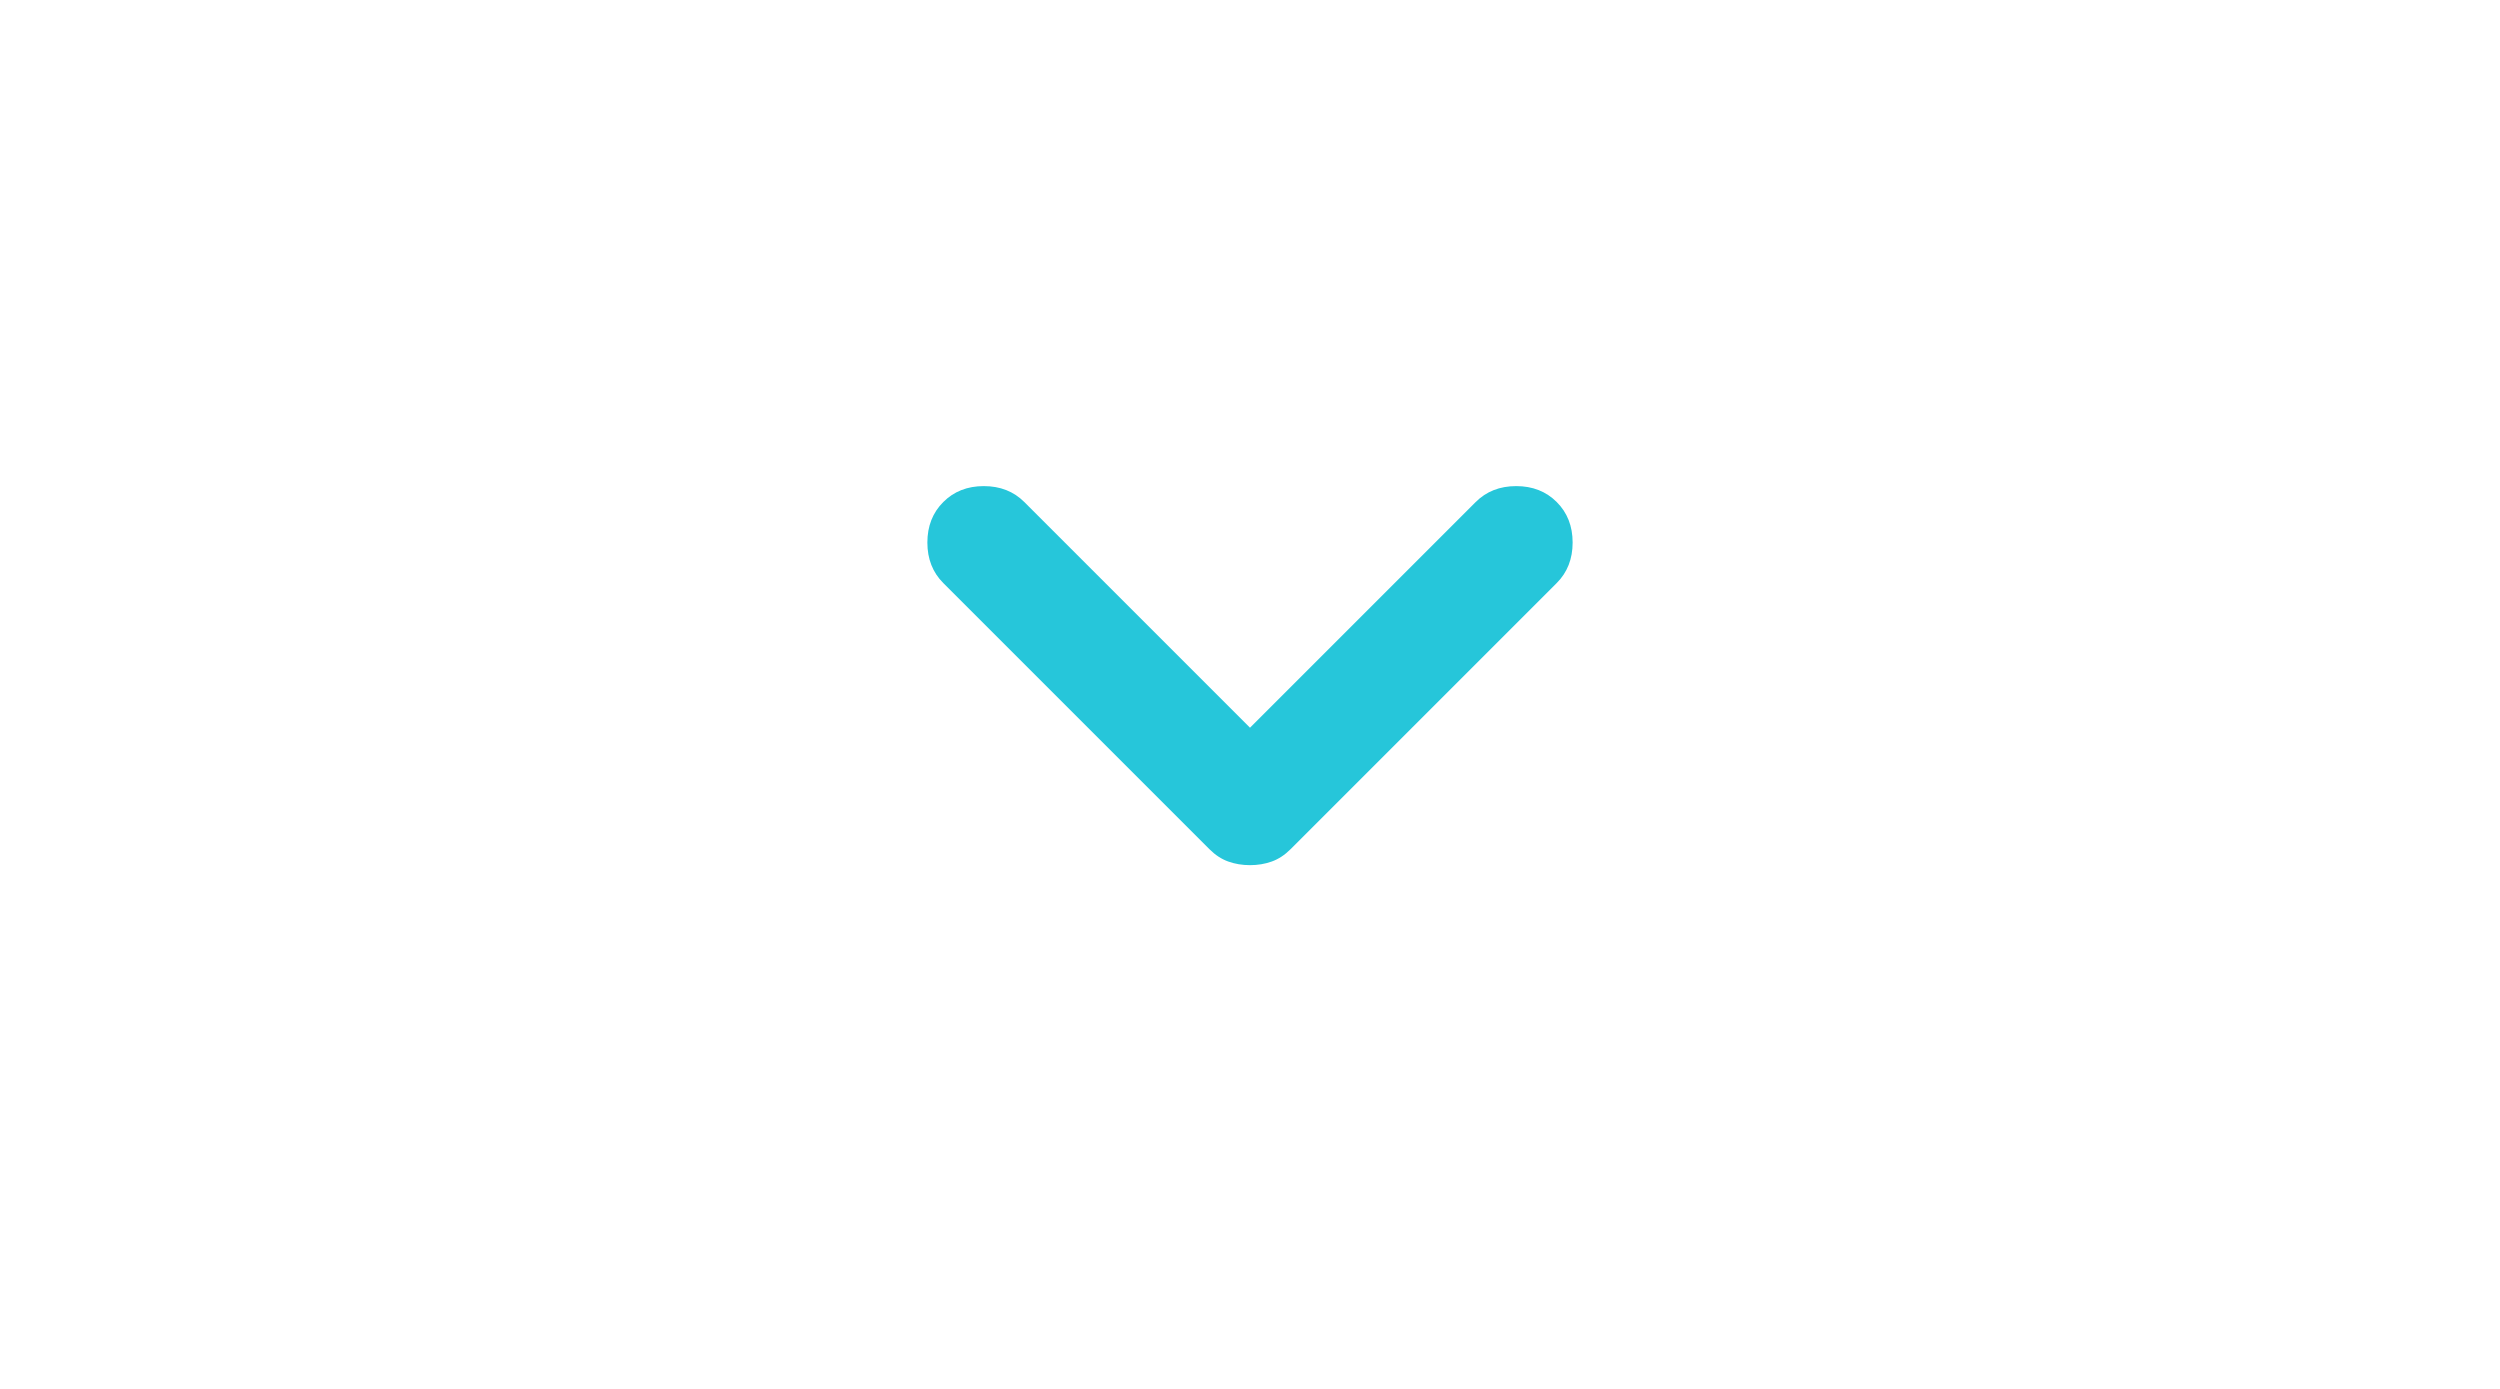
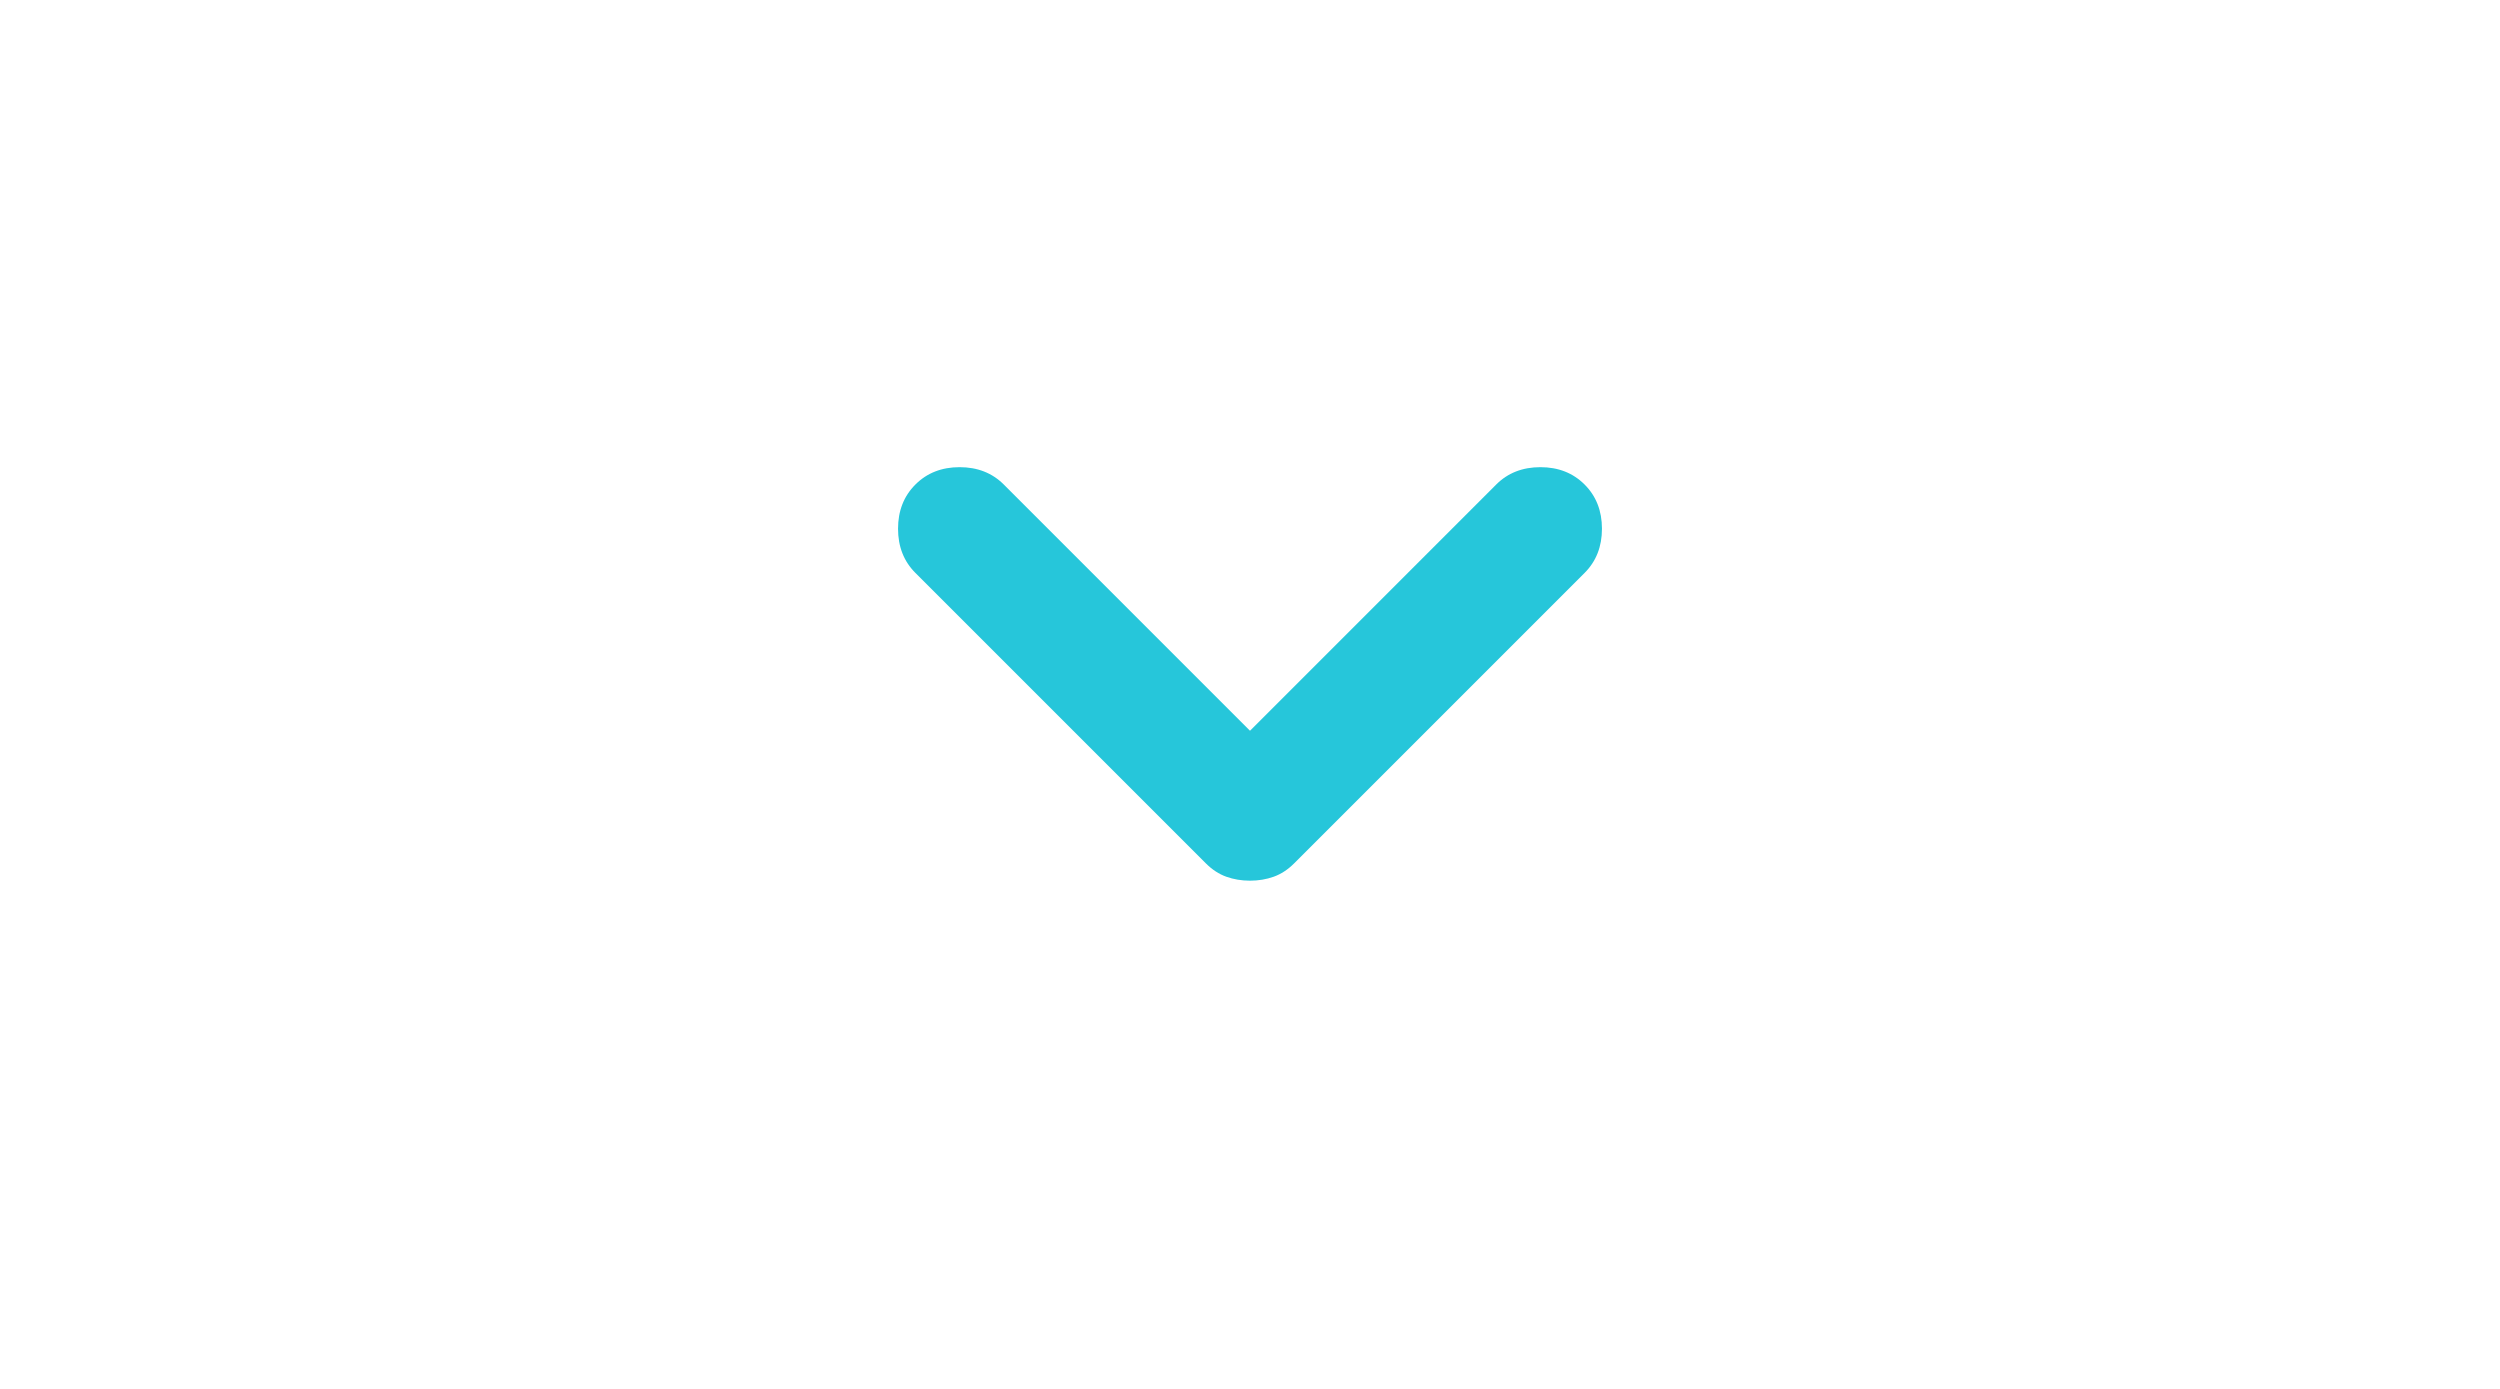
- <svg xmlns="http://www.w3.org/2000/svg" viewBox="0 -960 960 960" width="9px" height="5px" fill="#26C6DA">
+ <svg xmlns="http://www.w3.org/2000/svg" viewBox="40 -920 880 880" width="9px" height="5px" fill="#26C6DA">
  <path d="M480-362q-8 0-15-2.5t-13-8.5L268-557q-11-11-11-28t11-28q11-11 28-11t28 11l156 156 156-156q11-11 28-11t28 11q11 11 11 28t-11 28L508-373q-6 6-13 8.5t-15 2.5Z" />
</svg>
